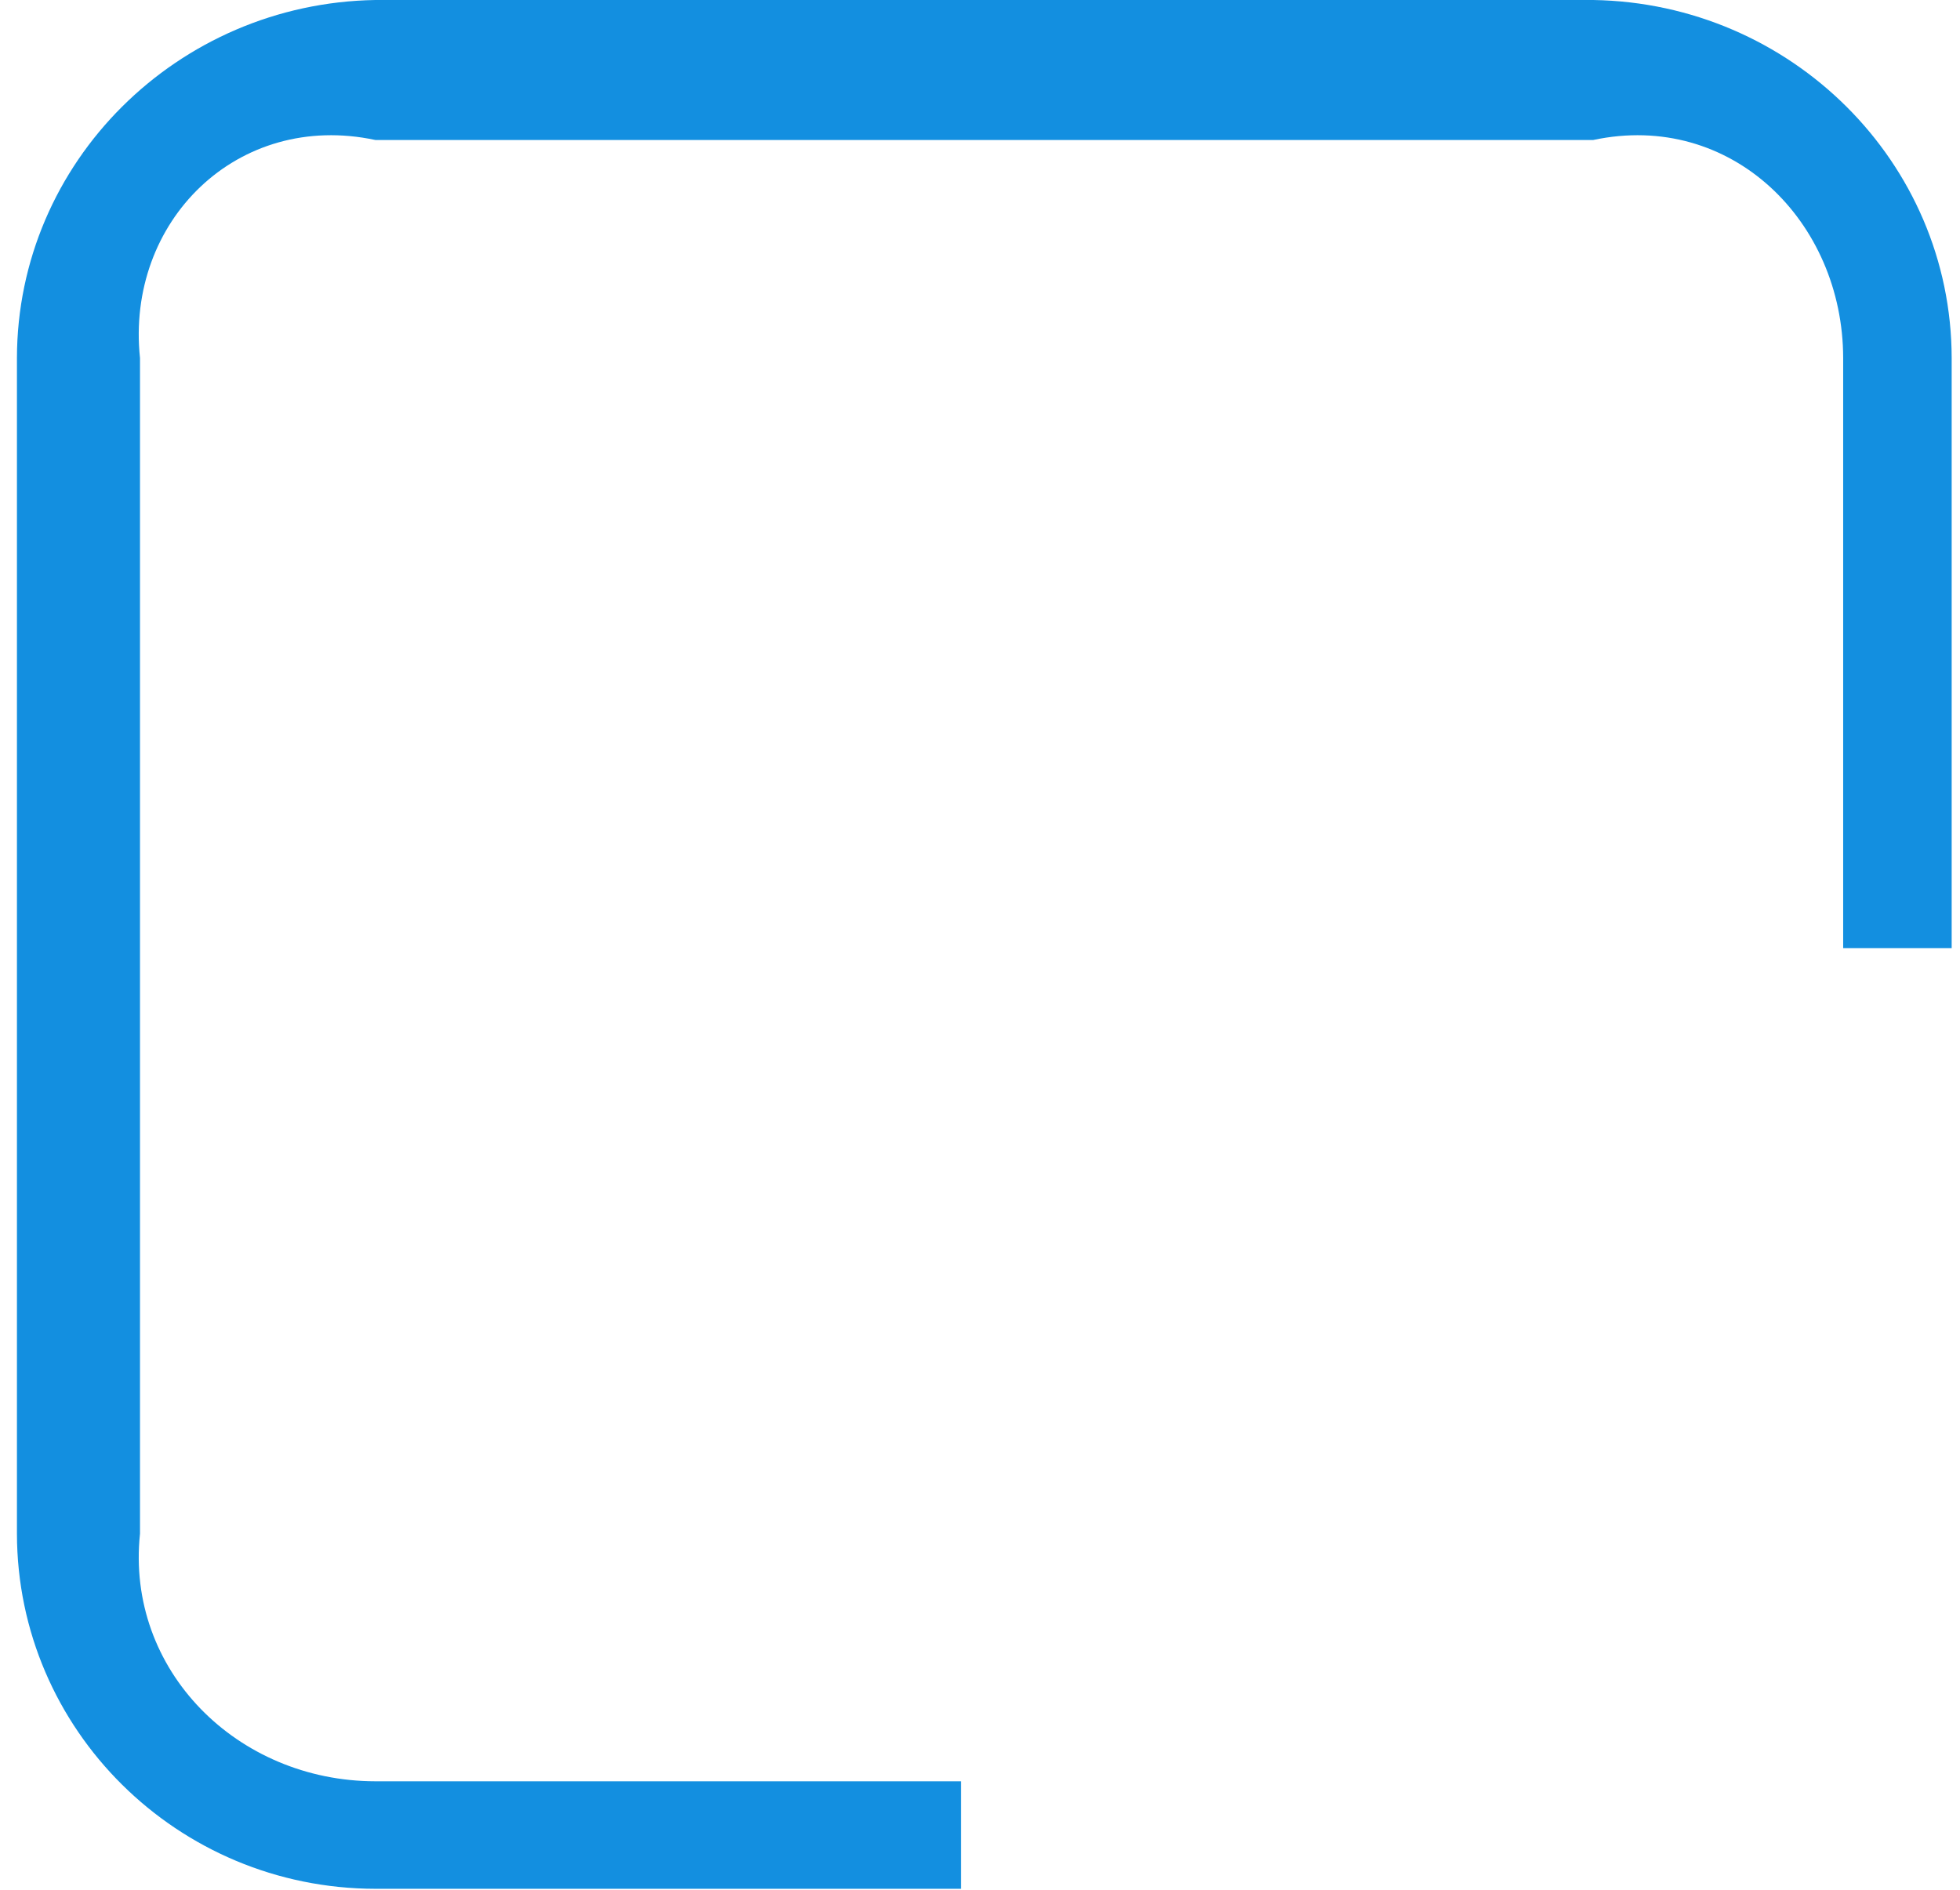
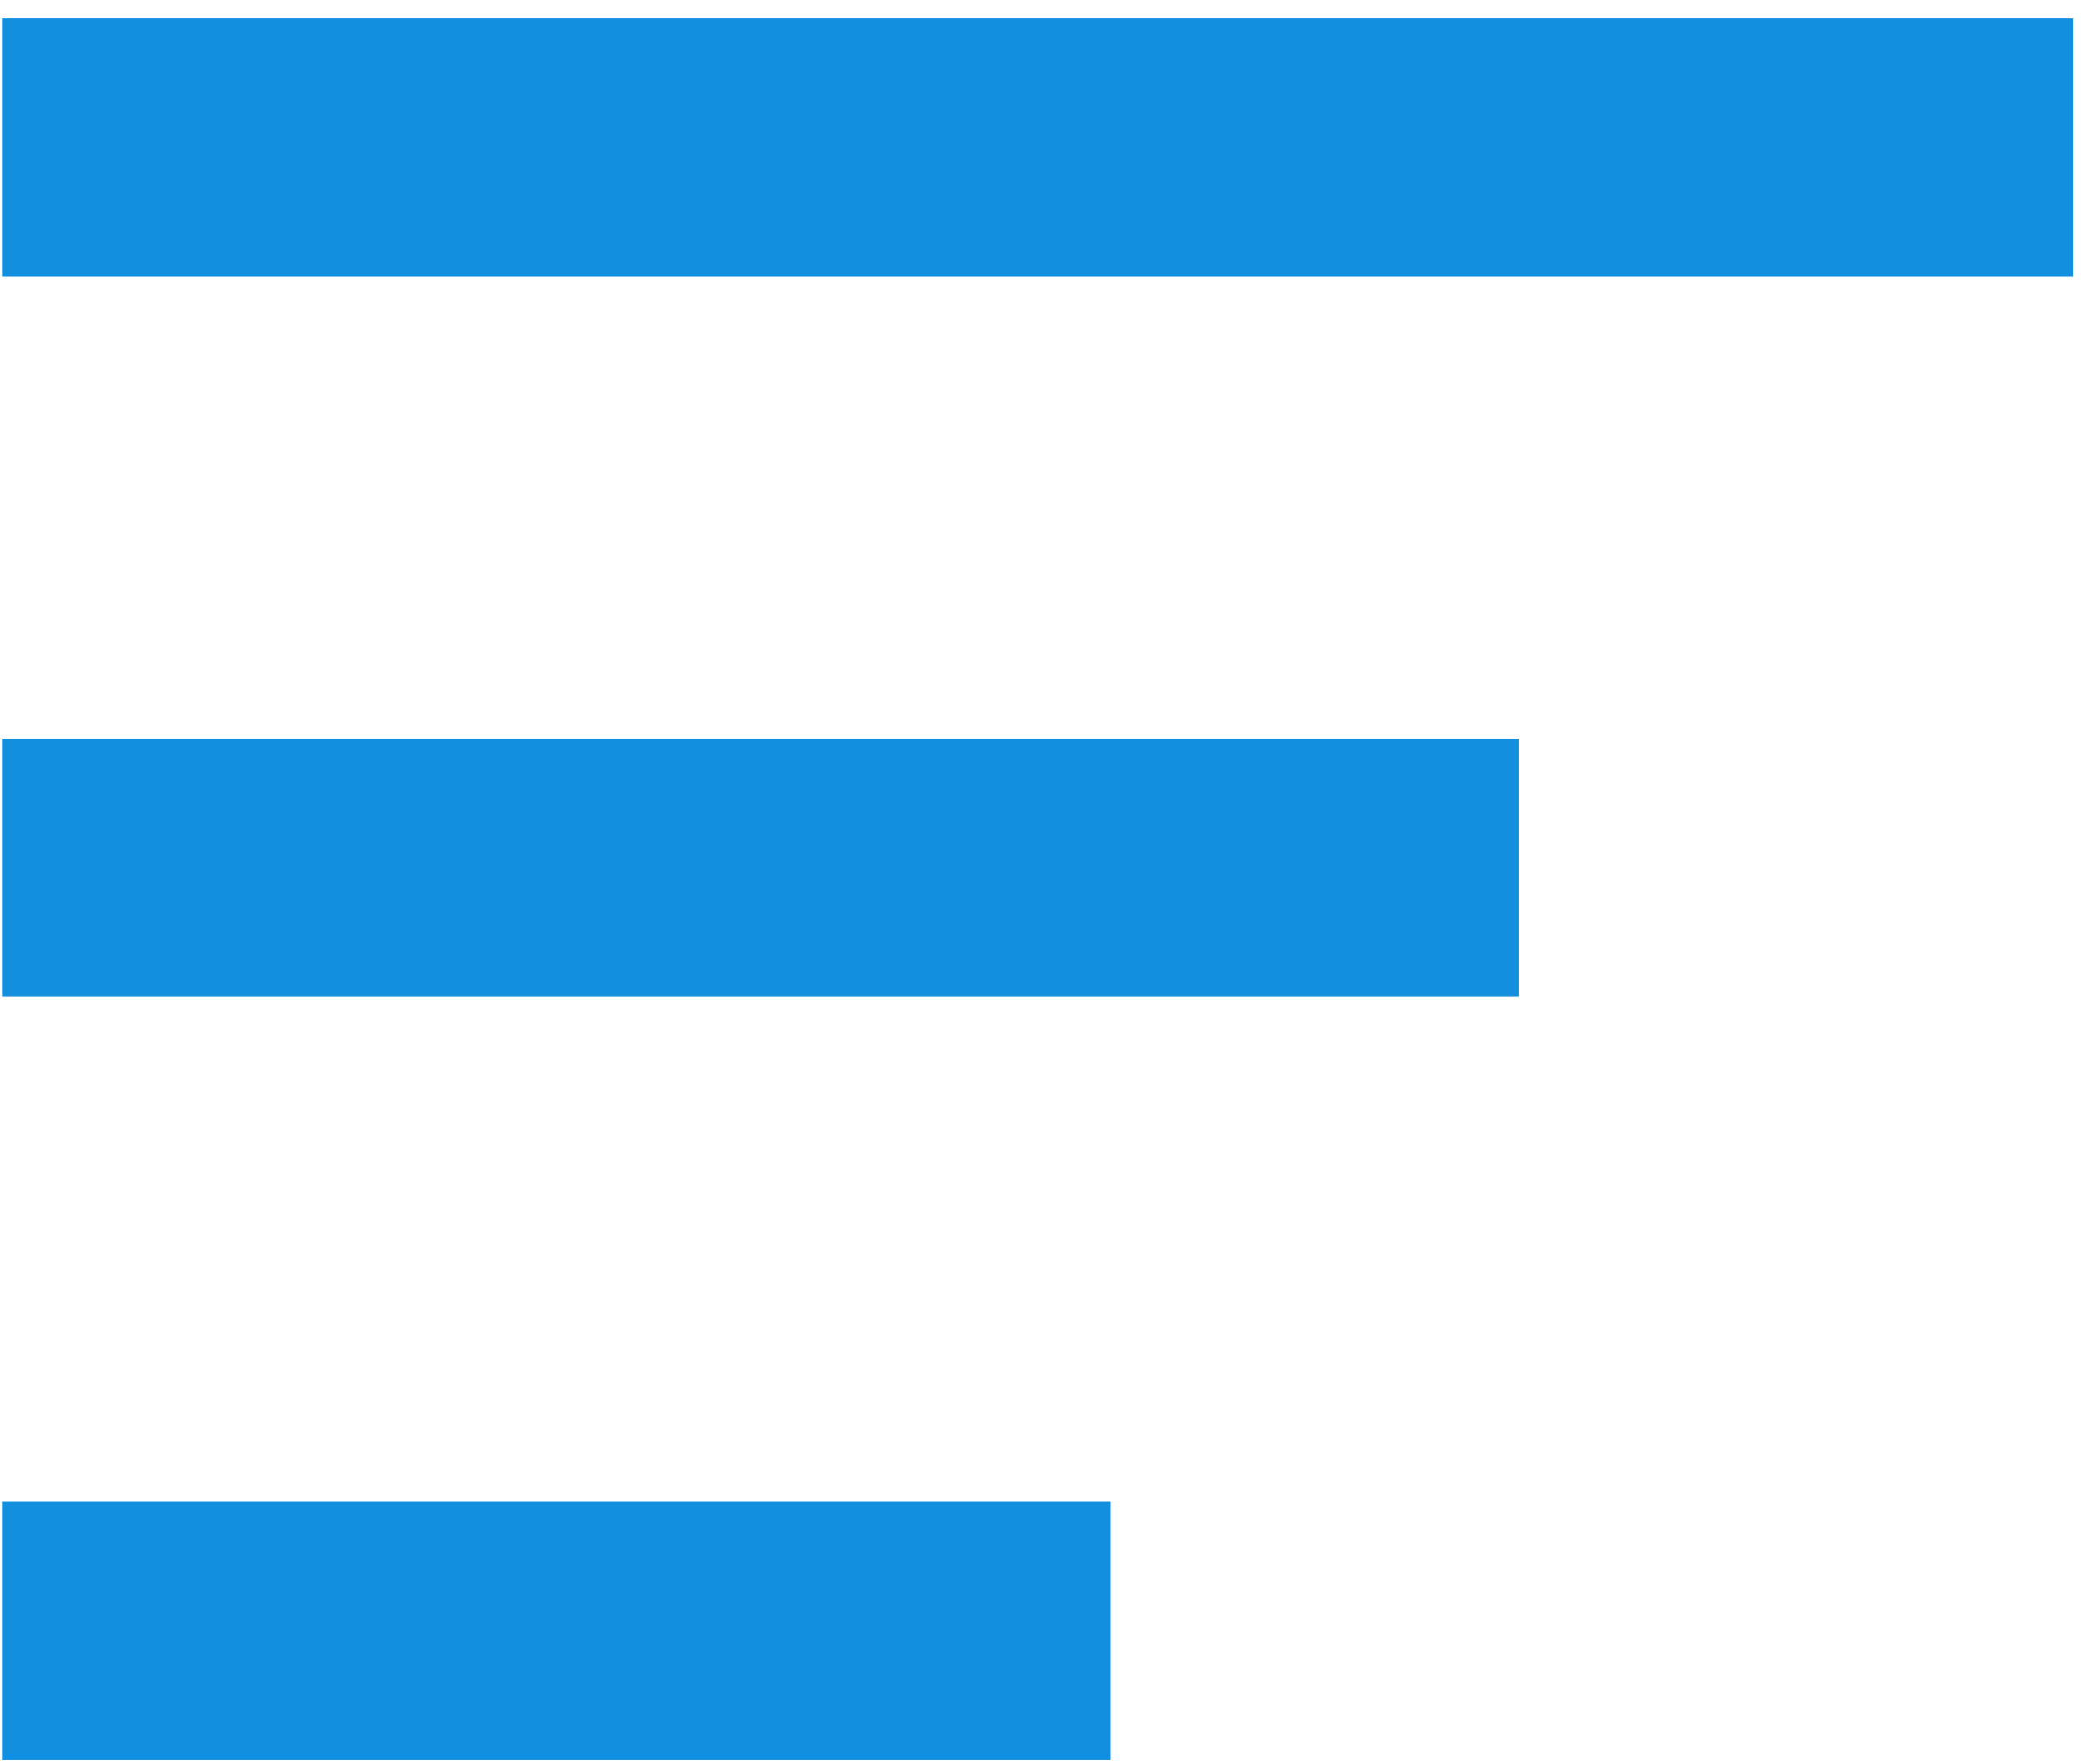
- <svg xmlns="http://www.w3.org/2000/svg" version="1.1" width="28px" height="27px">
-   <g transform="matrix(1 0 0 1 -2470 -515 )">
-     <path d="M 13.73 25.45  L 13.73 26.986  L 5.362 26.986  C 2.536 26.982  0.246 24.713  0.242 21.912  L 0.242 5.116  C 0.246 2.315  2.536 0.046  5.362 0  L 22.761 0  C 25.587 0.046  27.877 2.315  27.881 5.116  L 27.881 13.546  L 26.331 13.546  L 26.331 5.116  C 26.329 3.163  24.732 1.58  22.761 2  L 5.362 2  C 3.391 1.58  1.794 3.163  2 5.116  L 2 21.912  C 1.794 23.865  3.391 25.448  5.362 25.45  L 13.73 25.45  Z " fill-rule="nonzero" fill="#138fe0" stroke="none" transform="matrix(1 0 0 1 2470 515 )" />
+ <svg xmlns="http://www.w3.org/2000/svg" version="1.1" width="13px" height="11px">
+   <g transform="matrix(1 0 0 1 -2477 -521 )">
+     <path d="M 0.012 1.724  L 0.012 0.115  L 12.933 0.115  L 12.933 1.724  L 0.012 1.724  Z M 0.012 6.217  L 0.012 4.607  L 9.474 4.607  L 9.474 6.217  L 0.012 6.217  Z M 0.012 10.977  L 0.012 9.368  L 6.929 9.368  L 6.929 10.977  L 0.012 10.977  Z " fill-rule="nonzero" fill="#138fe0" stroke="none" transform="matrix(1 0 0 1 2477 521 )" />
  </g>
</svg>
